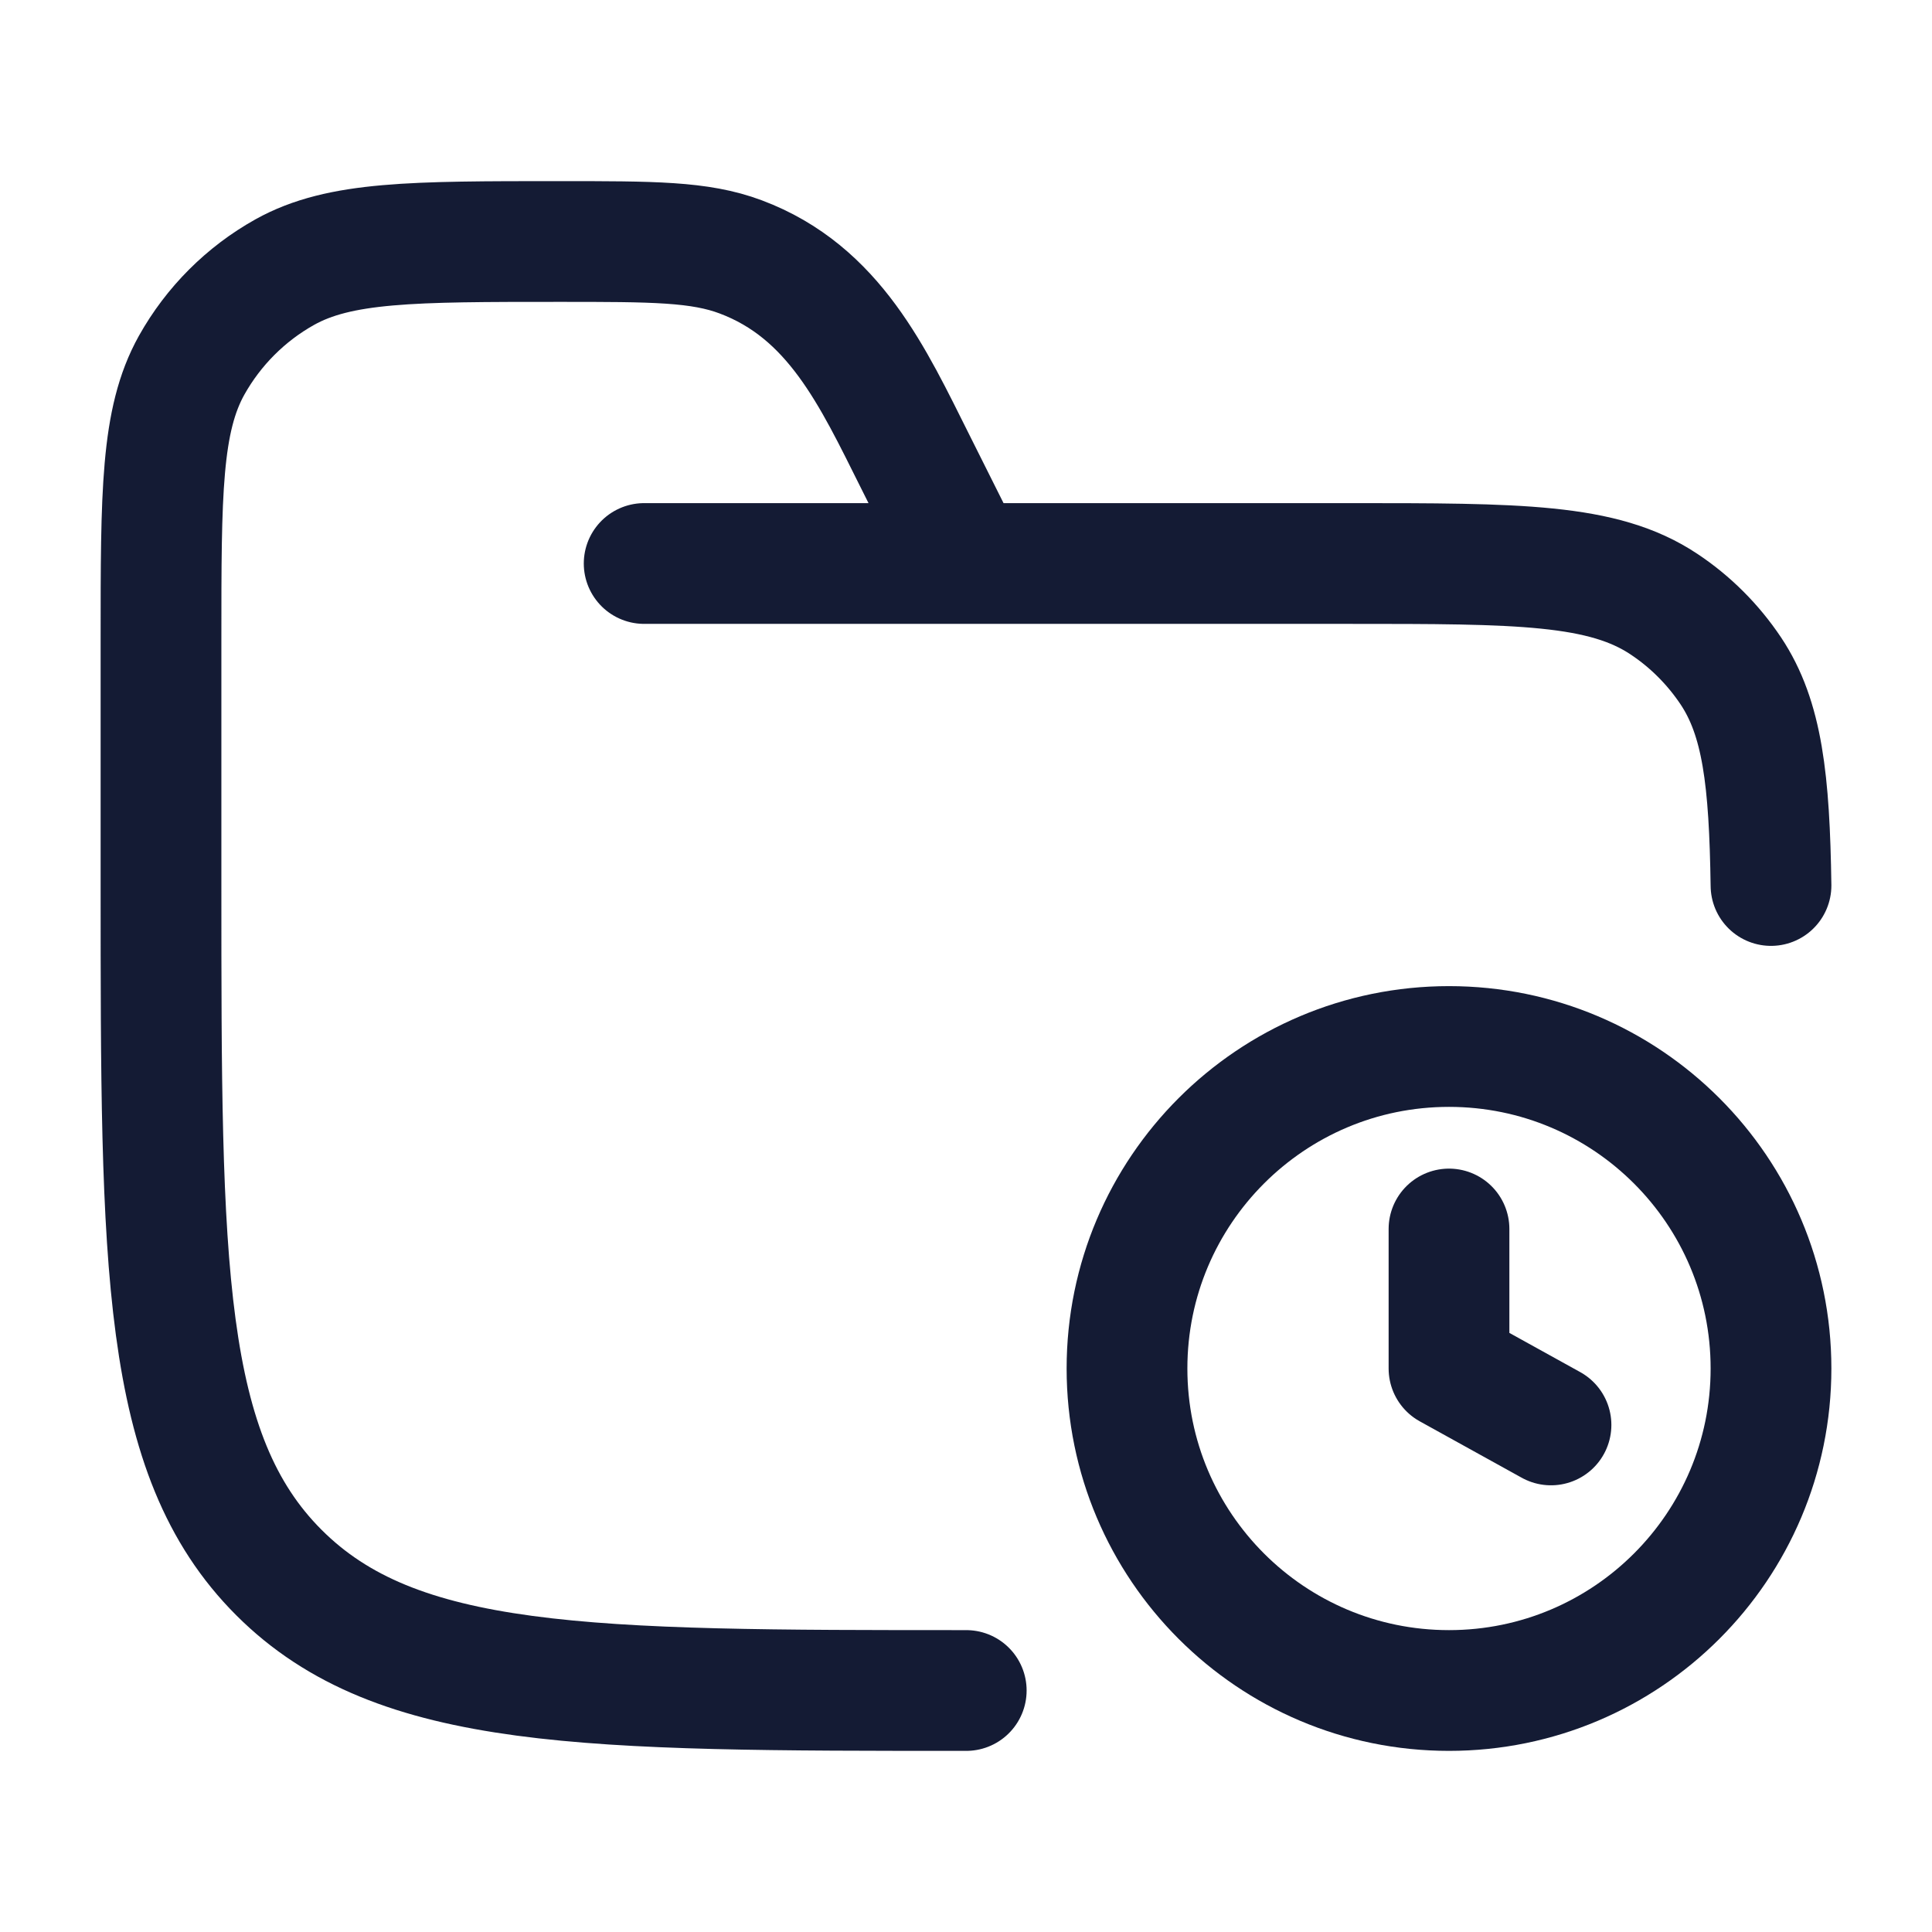
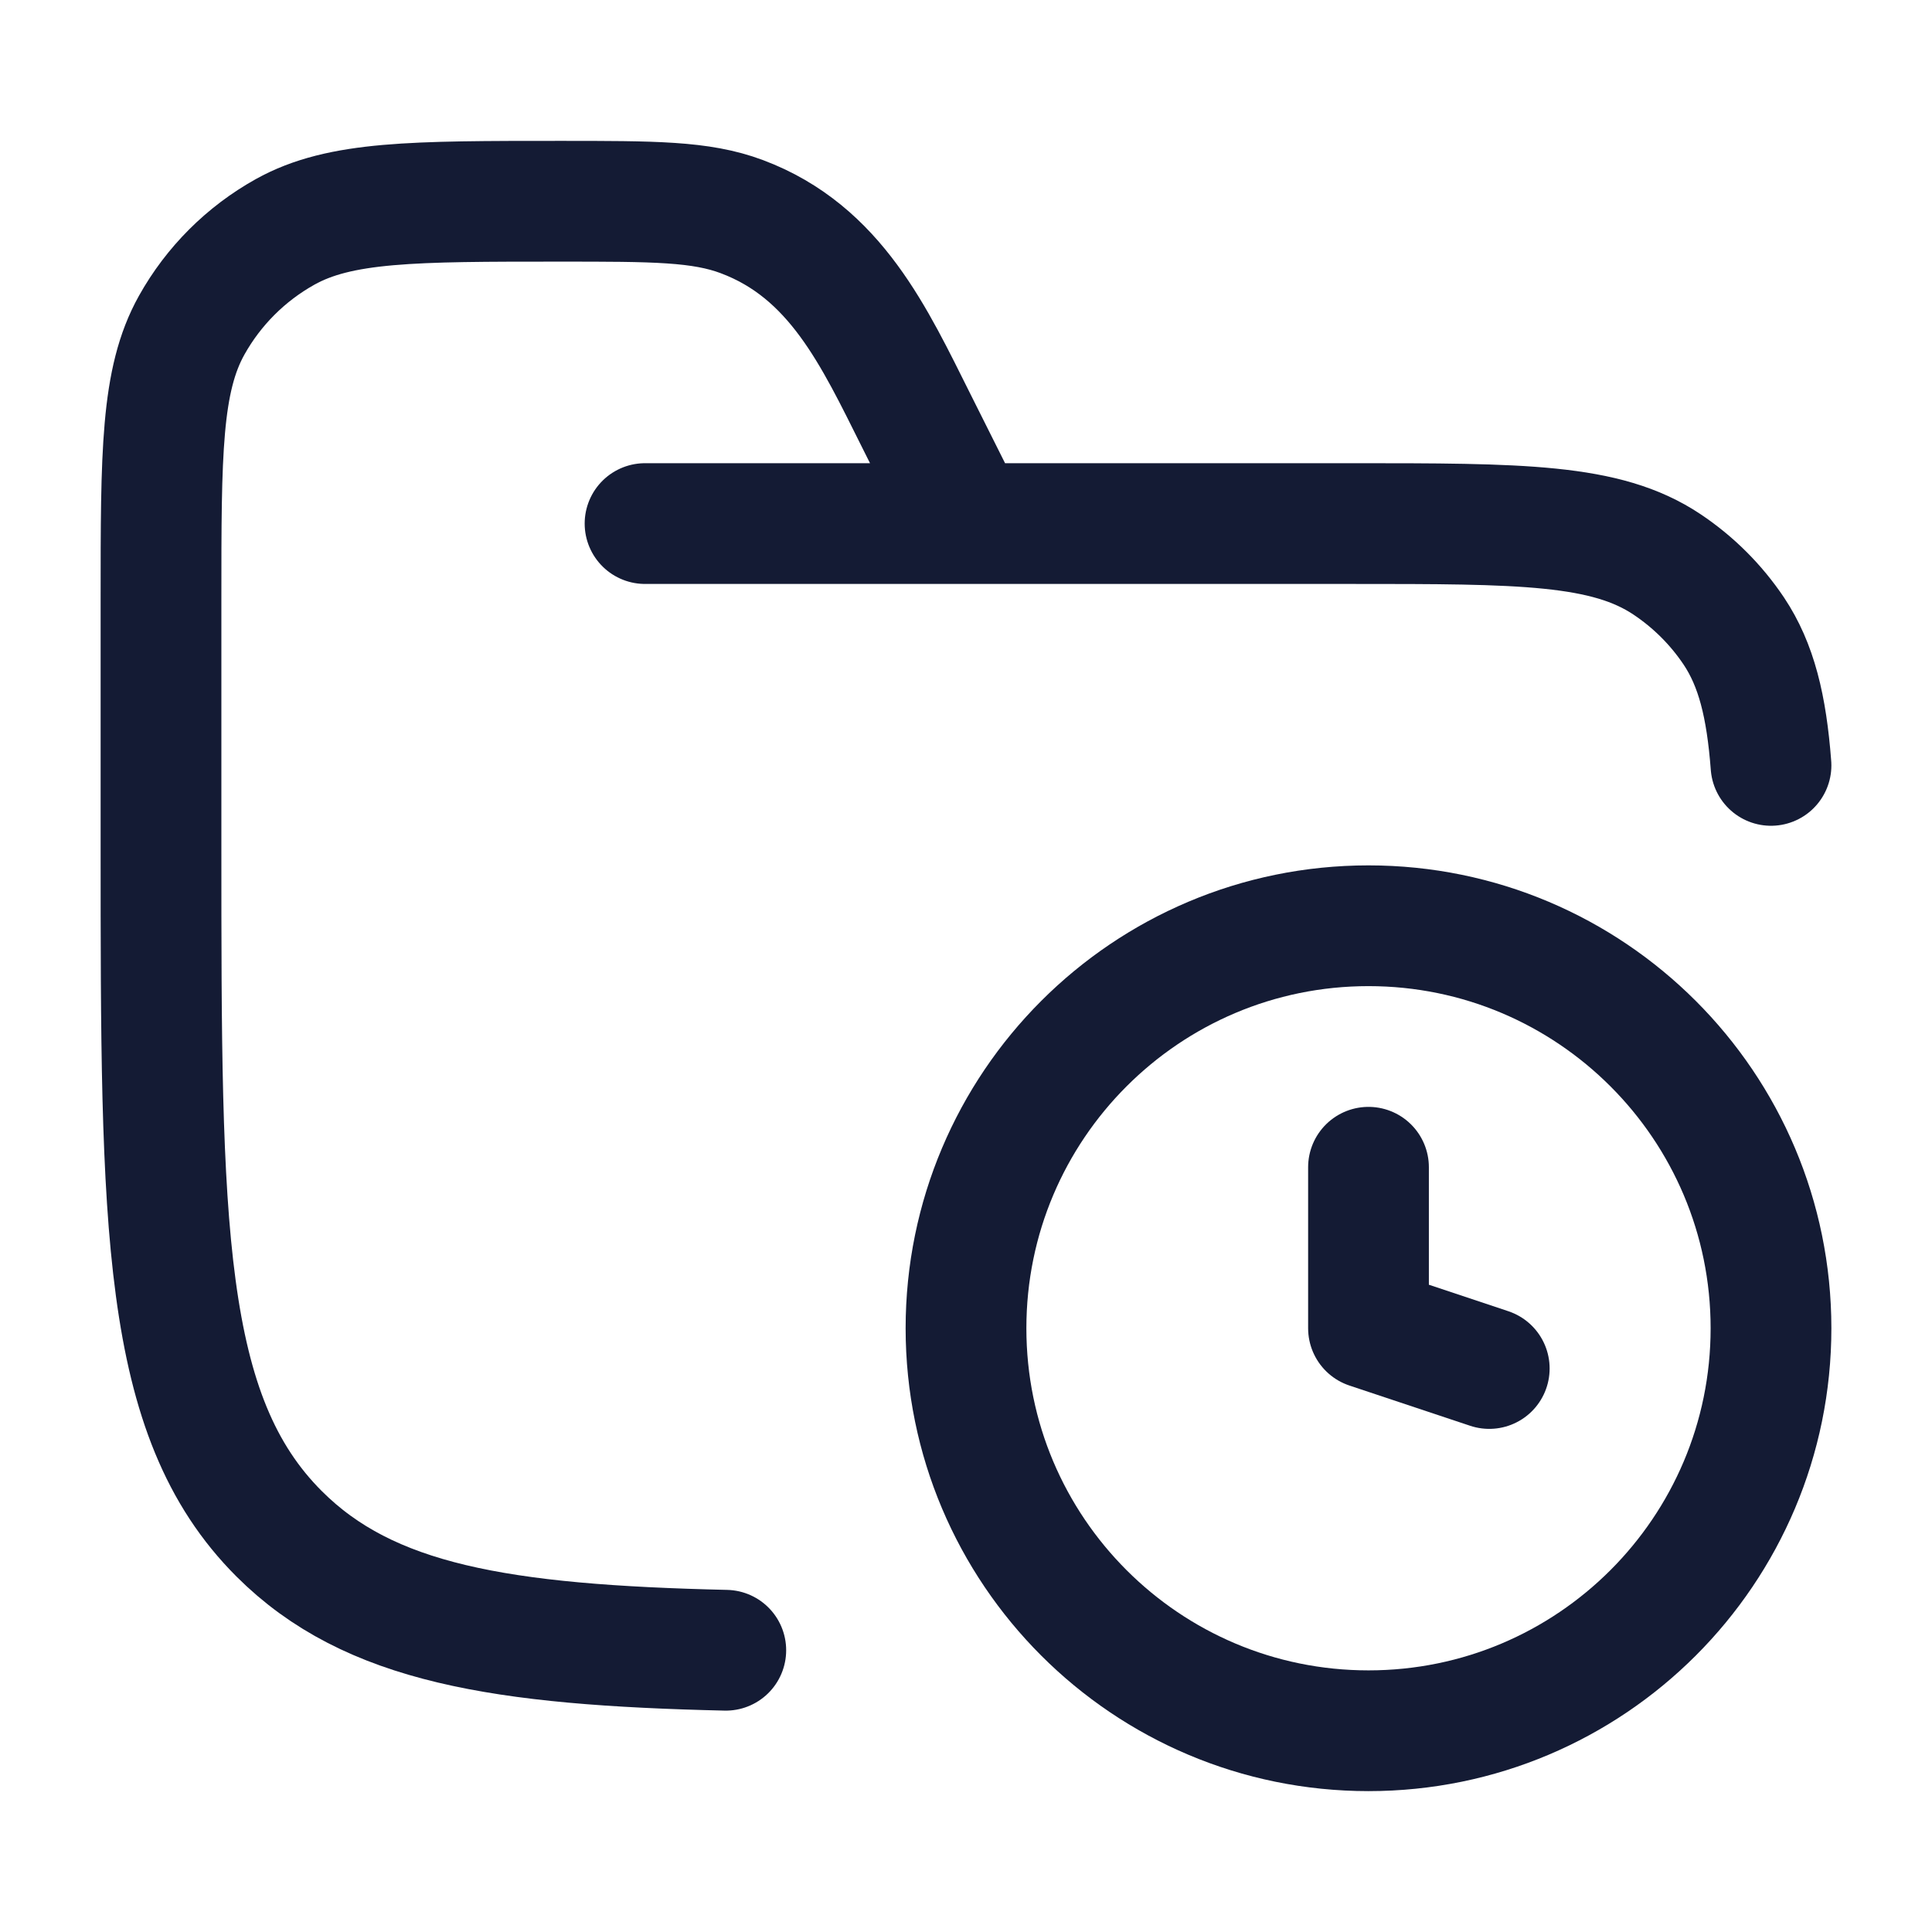
<svg xmlns="http://www.w3.org/2000/svg" width="24" height="24" viewBox="0 0 24 24" fill="none">
-   <path d="M12.003 21C7.287 21 4.93 21 3.465 19.535C2 18.071 2 15.714 2 11V7.944C2 6.128 2 5.22 2.38 4.538C2.652 4.052 3.053 3.651 3.538 3.38C4.22 3 5.129 3 6.946 3C8.11 3 8.692 3 9.201 3.191C10.364 3.627 10.844 4.684 11.369 5.733L12.003 7M8.002 7H16.754C18.861 7 19.915 7 20.672 7.506C21 7.724 21.281 8.006 21.5 8.333C21.894 8.923 21.981 9.692 22 11" stroke="#141B34" stroke-width="1.5" stroke-linecap="round" stroke-linejoin="round" />
-   <path d="M19.267 17.701L18 17V15.267M22 17C22 19.209 20.209 21 18 21C15.791 21 14 19.209 14 17C14 14.791 15.791 13 18 13C20.209 13 22 14.791 22 17Z" stroke="#141B34" stroke-width="1.5" stroke-linecap="round" stroke-linejoin="round" />
+   <circle cx="17" cy="16.5" r="5" stroke="#141B34" stroke-width="1.5" stroke-linecap="round" stroke-linejoin="round" />
+   <path d="M17 14.5V16.5L18.5 17" stroke="#141B34" stroke-width="1.5" stroke-linecap="round" stroke-linejoin="round" />
+   <path d="M8.013 6.504H16.783C18.894 6.504 19.95 6.504 20.708 7.011C21.036 7.23 21.318 7.511 21.538 7.839C21.819 8.26 21.944 8.773 22 9.508M12.022 6.504L11.387 5.236C10.861 4.185 10.381 3.128 9.215 2.691C8.705 2.5 8.122 2.5 6.955 2.5C5.135 2.5 4.224 2.5 3.541 2.881C3.055 3.152 2.653 3.553 2.381 4.04C2 4.722 2 5.631 2 7.45V10.509C2 15.228 2 17.588 3.468 19.054C4.584 20.169 6.218 20.436 9.016 20.5" stroke="#141B34" stroke-width="1.5" stroke-linecap="round" stroke-linejoin="round" />
</svg>
